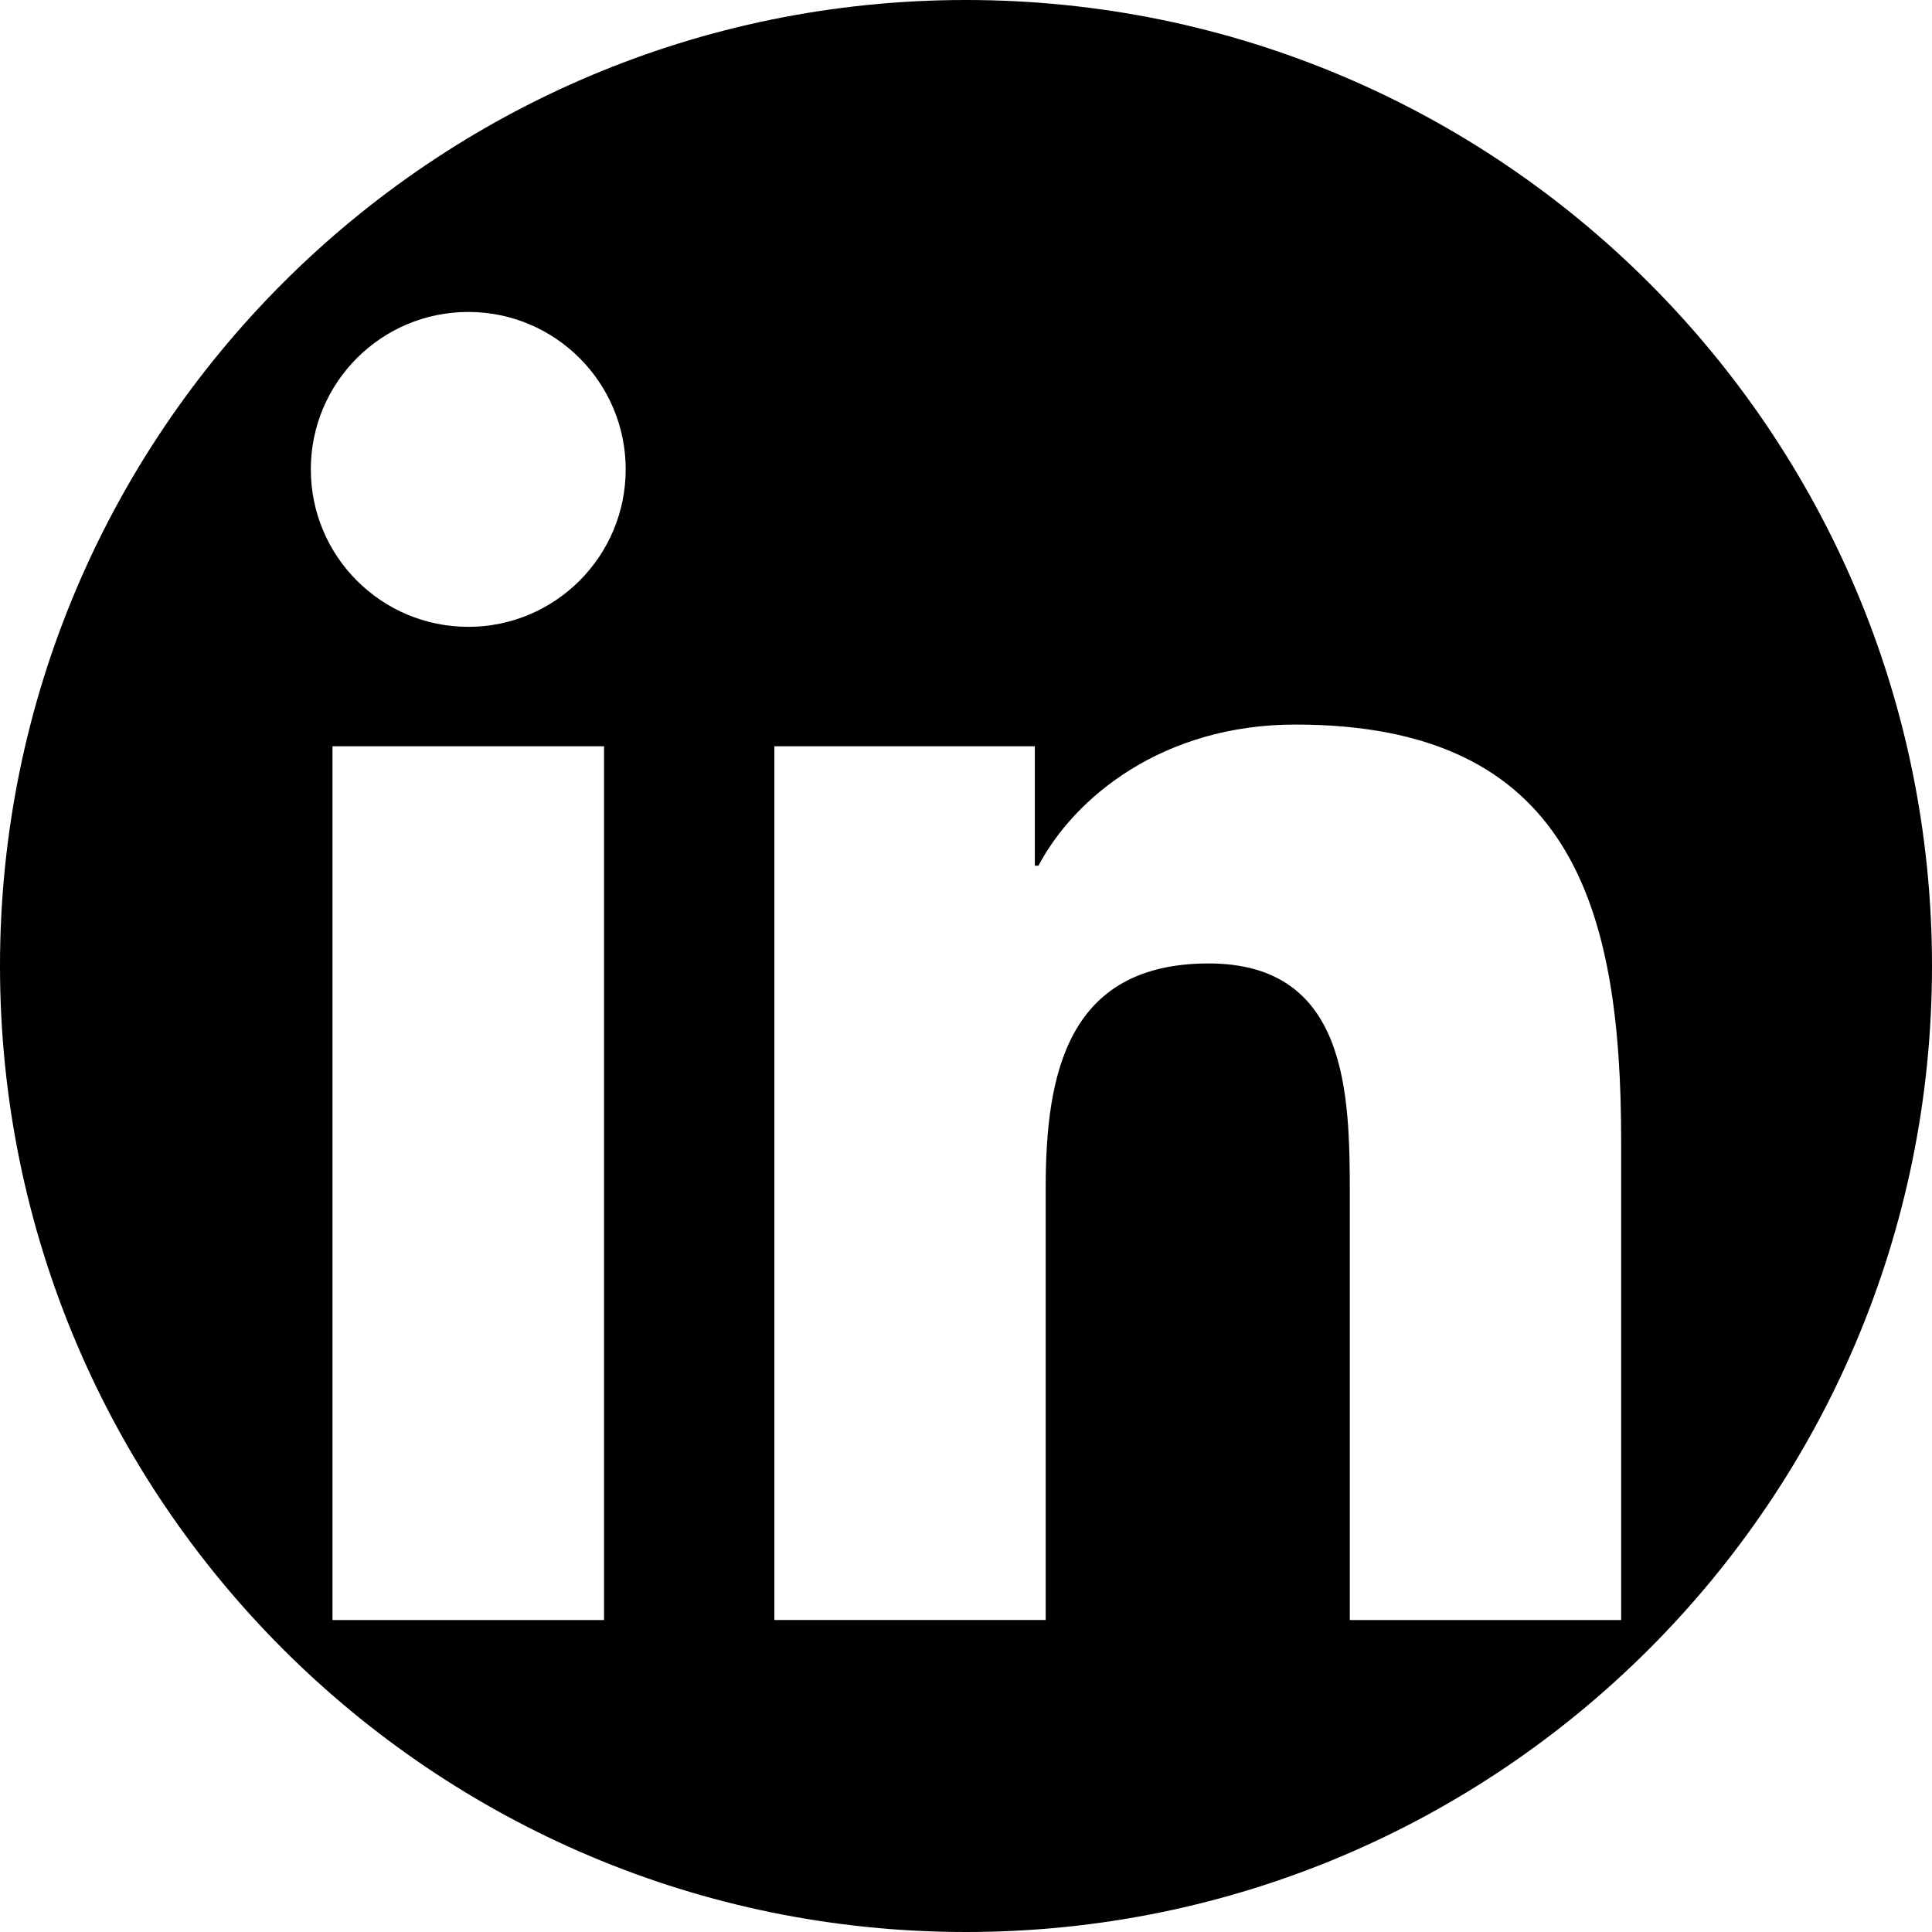
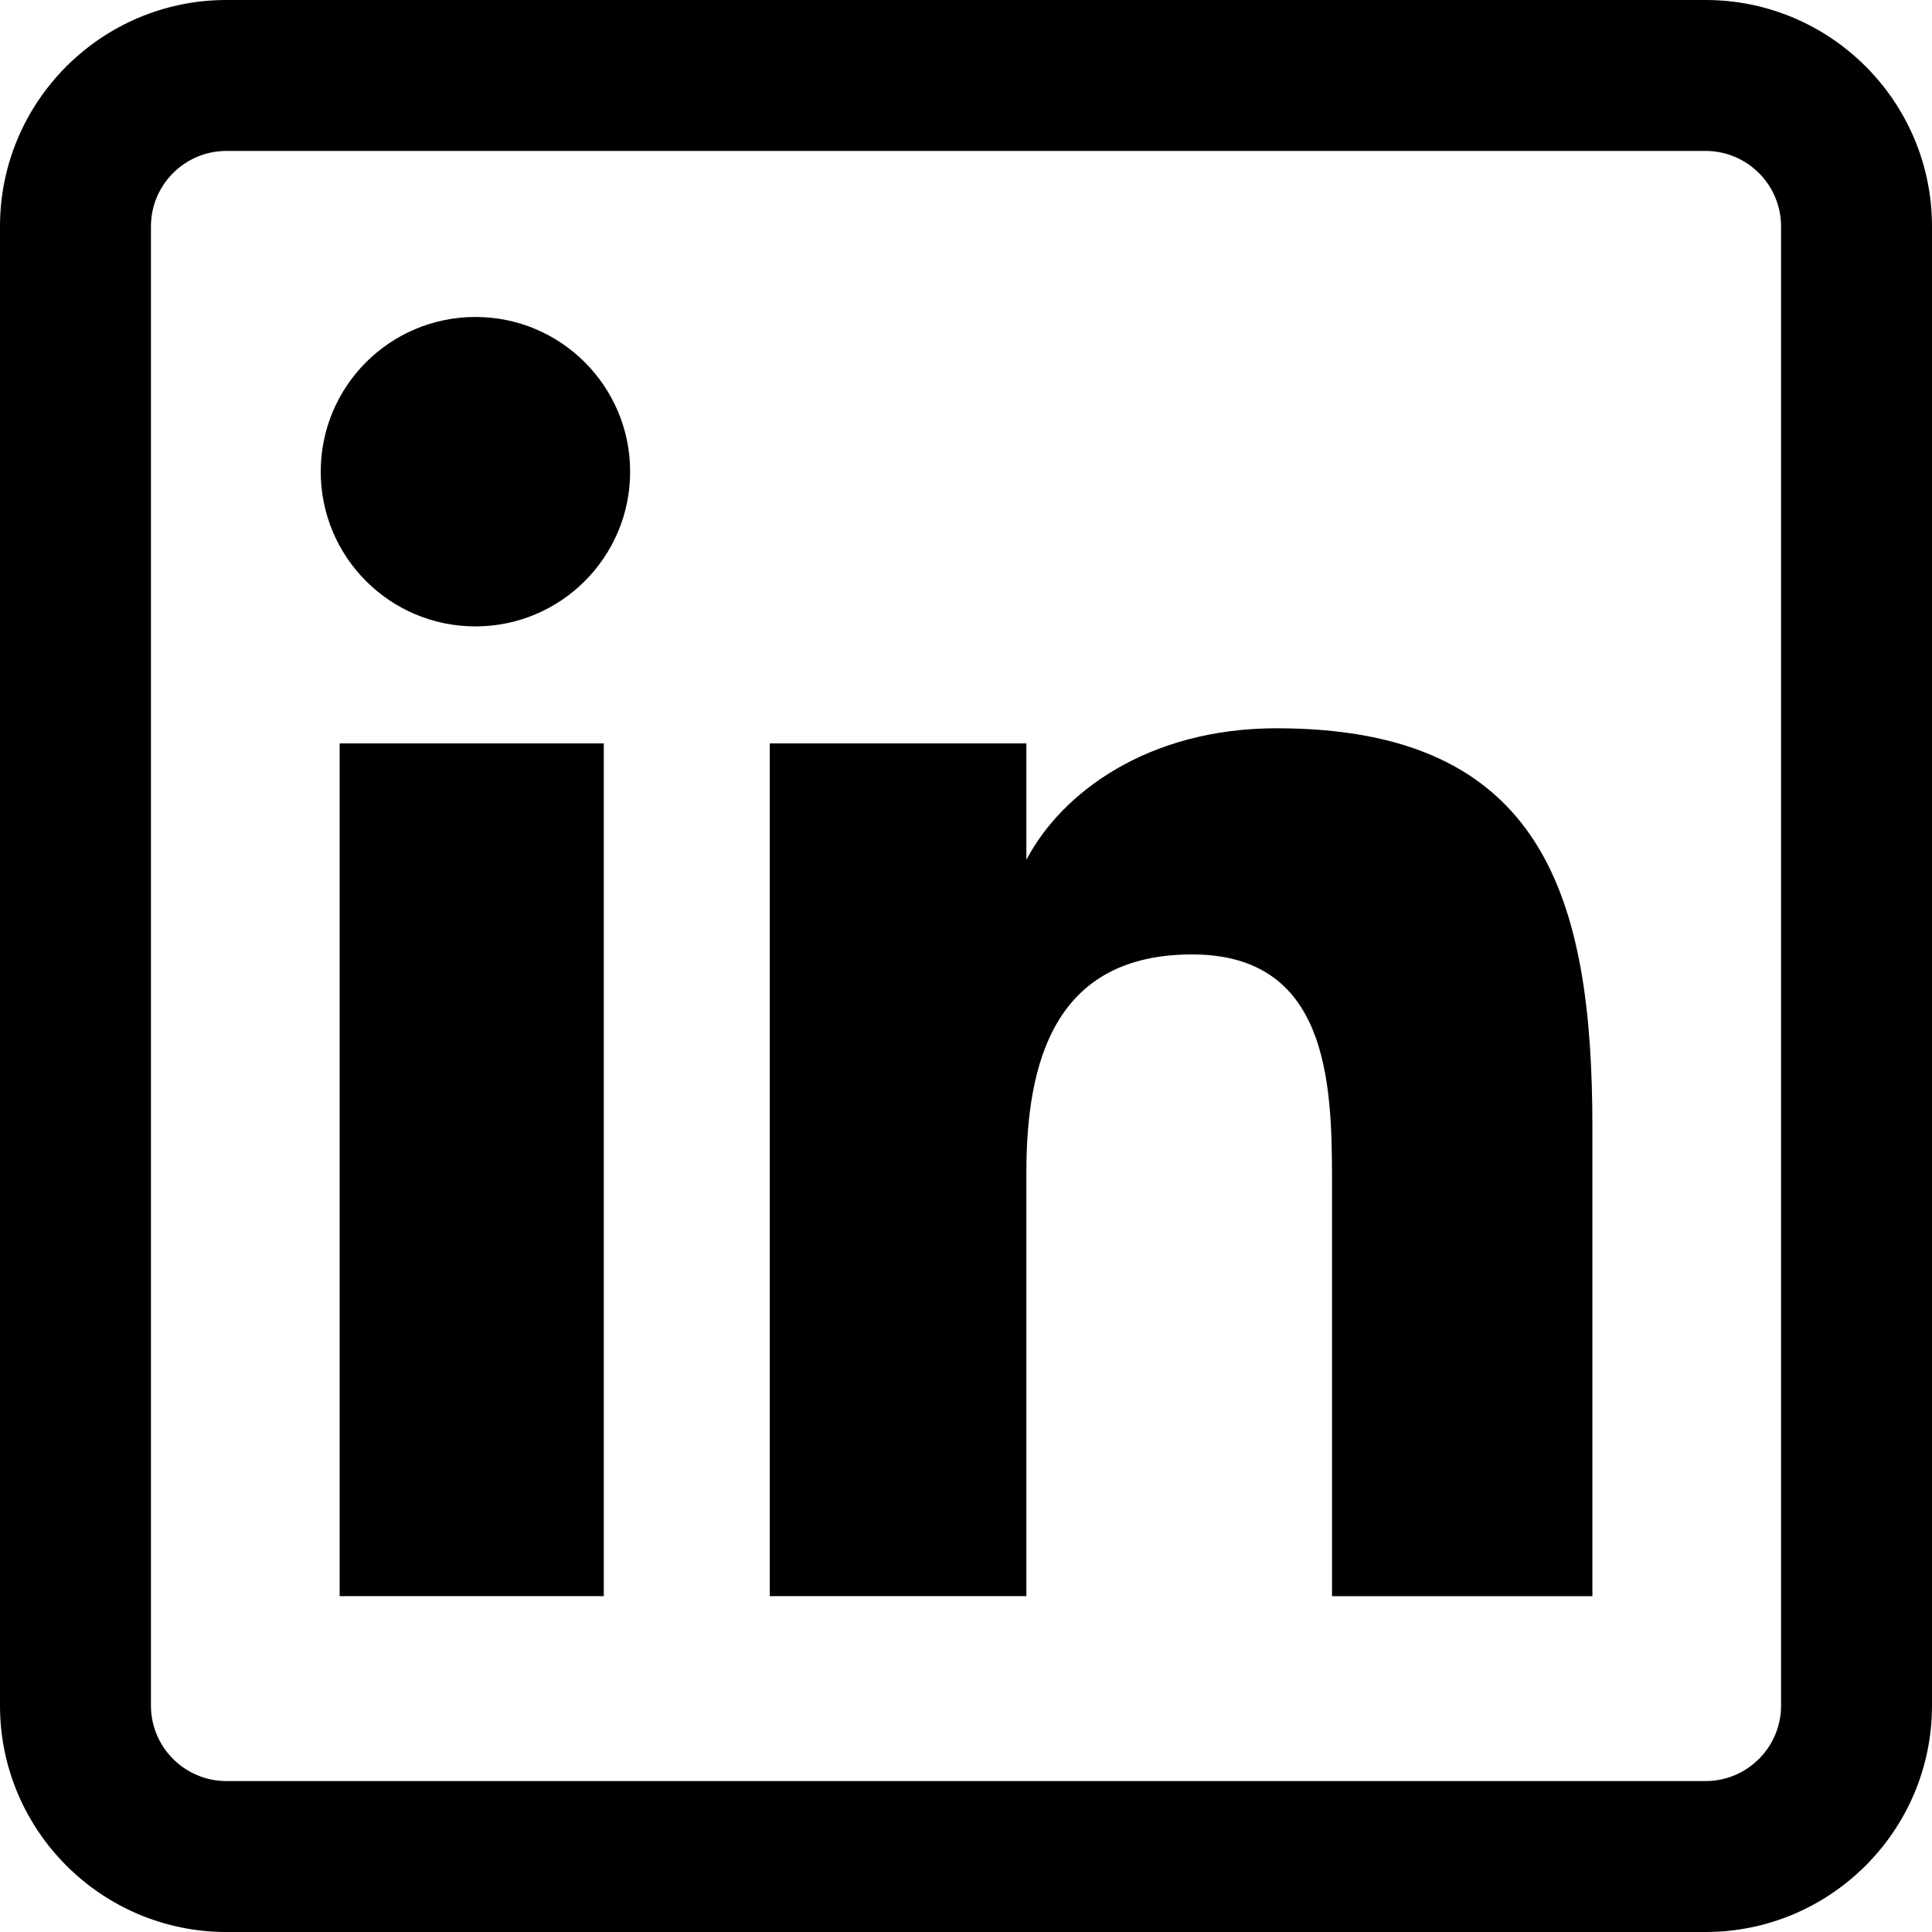
- <svg xmlns="http://www.w3.org/2000/svg" version="1.1" id="Capa_1" x="0px" y="0px" width="97.75px" height="97.75px" viewBox="0 0 97.75 97.75" style="enable-background:new 0 0 97.75 97.75;" xml:space="preserve">
-   <g>
-     <path d="M48.875,0C21.882,0,0,21.882,0,48.875S21.882,97.75,48.875,97.75S97.75,75.868,97.75,48.875S75.868,0,48.875,0z    M30.562,81.966h-13.74V37.758h13.74V81.966z M23.695,31.715c-4.404,0-7.969-3.57-7.969-7.968c0.001-4.394,3.565-7.964,7.969-7.964   c4.392,0,7.962,3.57,7.962,7.964C31.657,28.146,28.086,31.715,23.695,31.715z M82.023,81.966H68.294V60.467   c0-5.127-0.095-11.721-7.142-11.721c-7.146,0-8.245,5.584-8.245,11.35v21.869H39.179V37.758h13.178v6.041h0.185   c1.835-3.476,6.315-7.14,13-7.14c13.913,0,16.481,9.156,16.481,21.059V81.966z" />
-   </g>
-   <g>
- </g>
-   <g>
- </g>
-   <g>
- </g>
-   <g>
- </g>
-   <g>
- </g>
-   <g>
- </g>
-   <g>
- </g>
-   <g>
- </g>
-   <g>
- </g>
-   <g>
- </g>
-   <g>
- </g>
-   <g>
- </g>
-   <g>
- </g>
-   <g>
- </g>
-   <g>
- </g>
+ <svg xmlns="http://www.w3.org/2000/svg" height="512pt" viewBox="0 0 512 512" width="512pt">
+   <path d="m160.008 423h-70v-226h70zm6.984-298.004c0-22.629-18.359-40.996-40.977-40.996-22.703 0-41.016 18.367-41.016 40.996 0 22.637 18.312 41.004 41.016 41.004 22.617 0 40.977-18.367 40.977-41.004zm255.008 173.668c0-60.668-12.816-105.664-83.688-105.664-34.055 0-56.914 17.031-66.246 34.742h-.066v-30.742h-68v226h68v-112.211c0-29.387 7.48-57.855 43.906-57.855 35.93 0 37.094 33.605 37.094 59.723v110.344h69zm90 153.336v-392c0-33.086-26.914-60-60-60h-392c-33.086 0-60 26.914-60 60v392c0 33.086 26.914 60 60 60h392c33.086 0 60-26.914 60-60zm-60-412c11.027 0 20 8.973 20 20v392c0 11.027-8.973 20-20 20h-392c-11.027 0-20-8.973-20-20v-392c0-11.027 8.973-20 20-20zm0 0" />
</svg>
